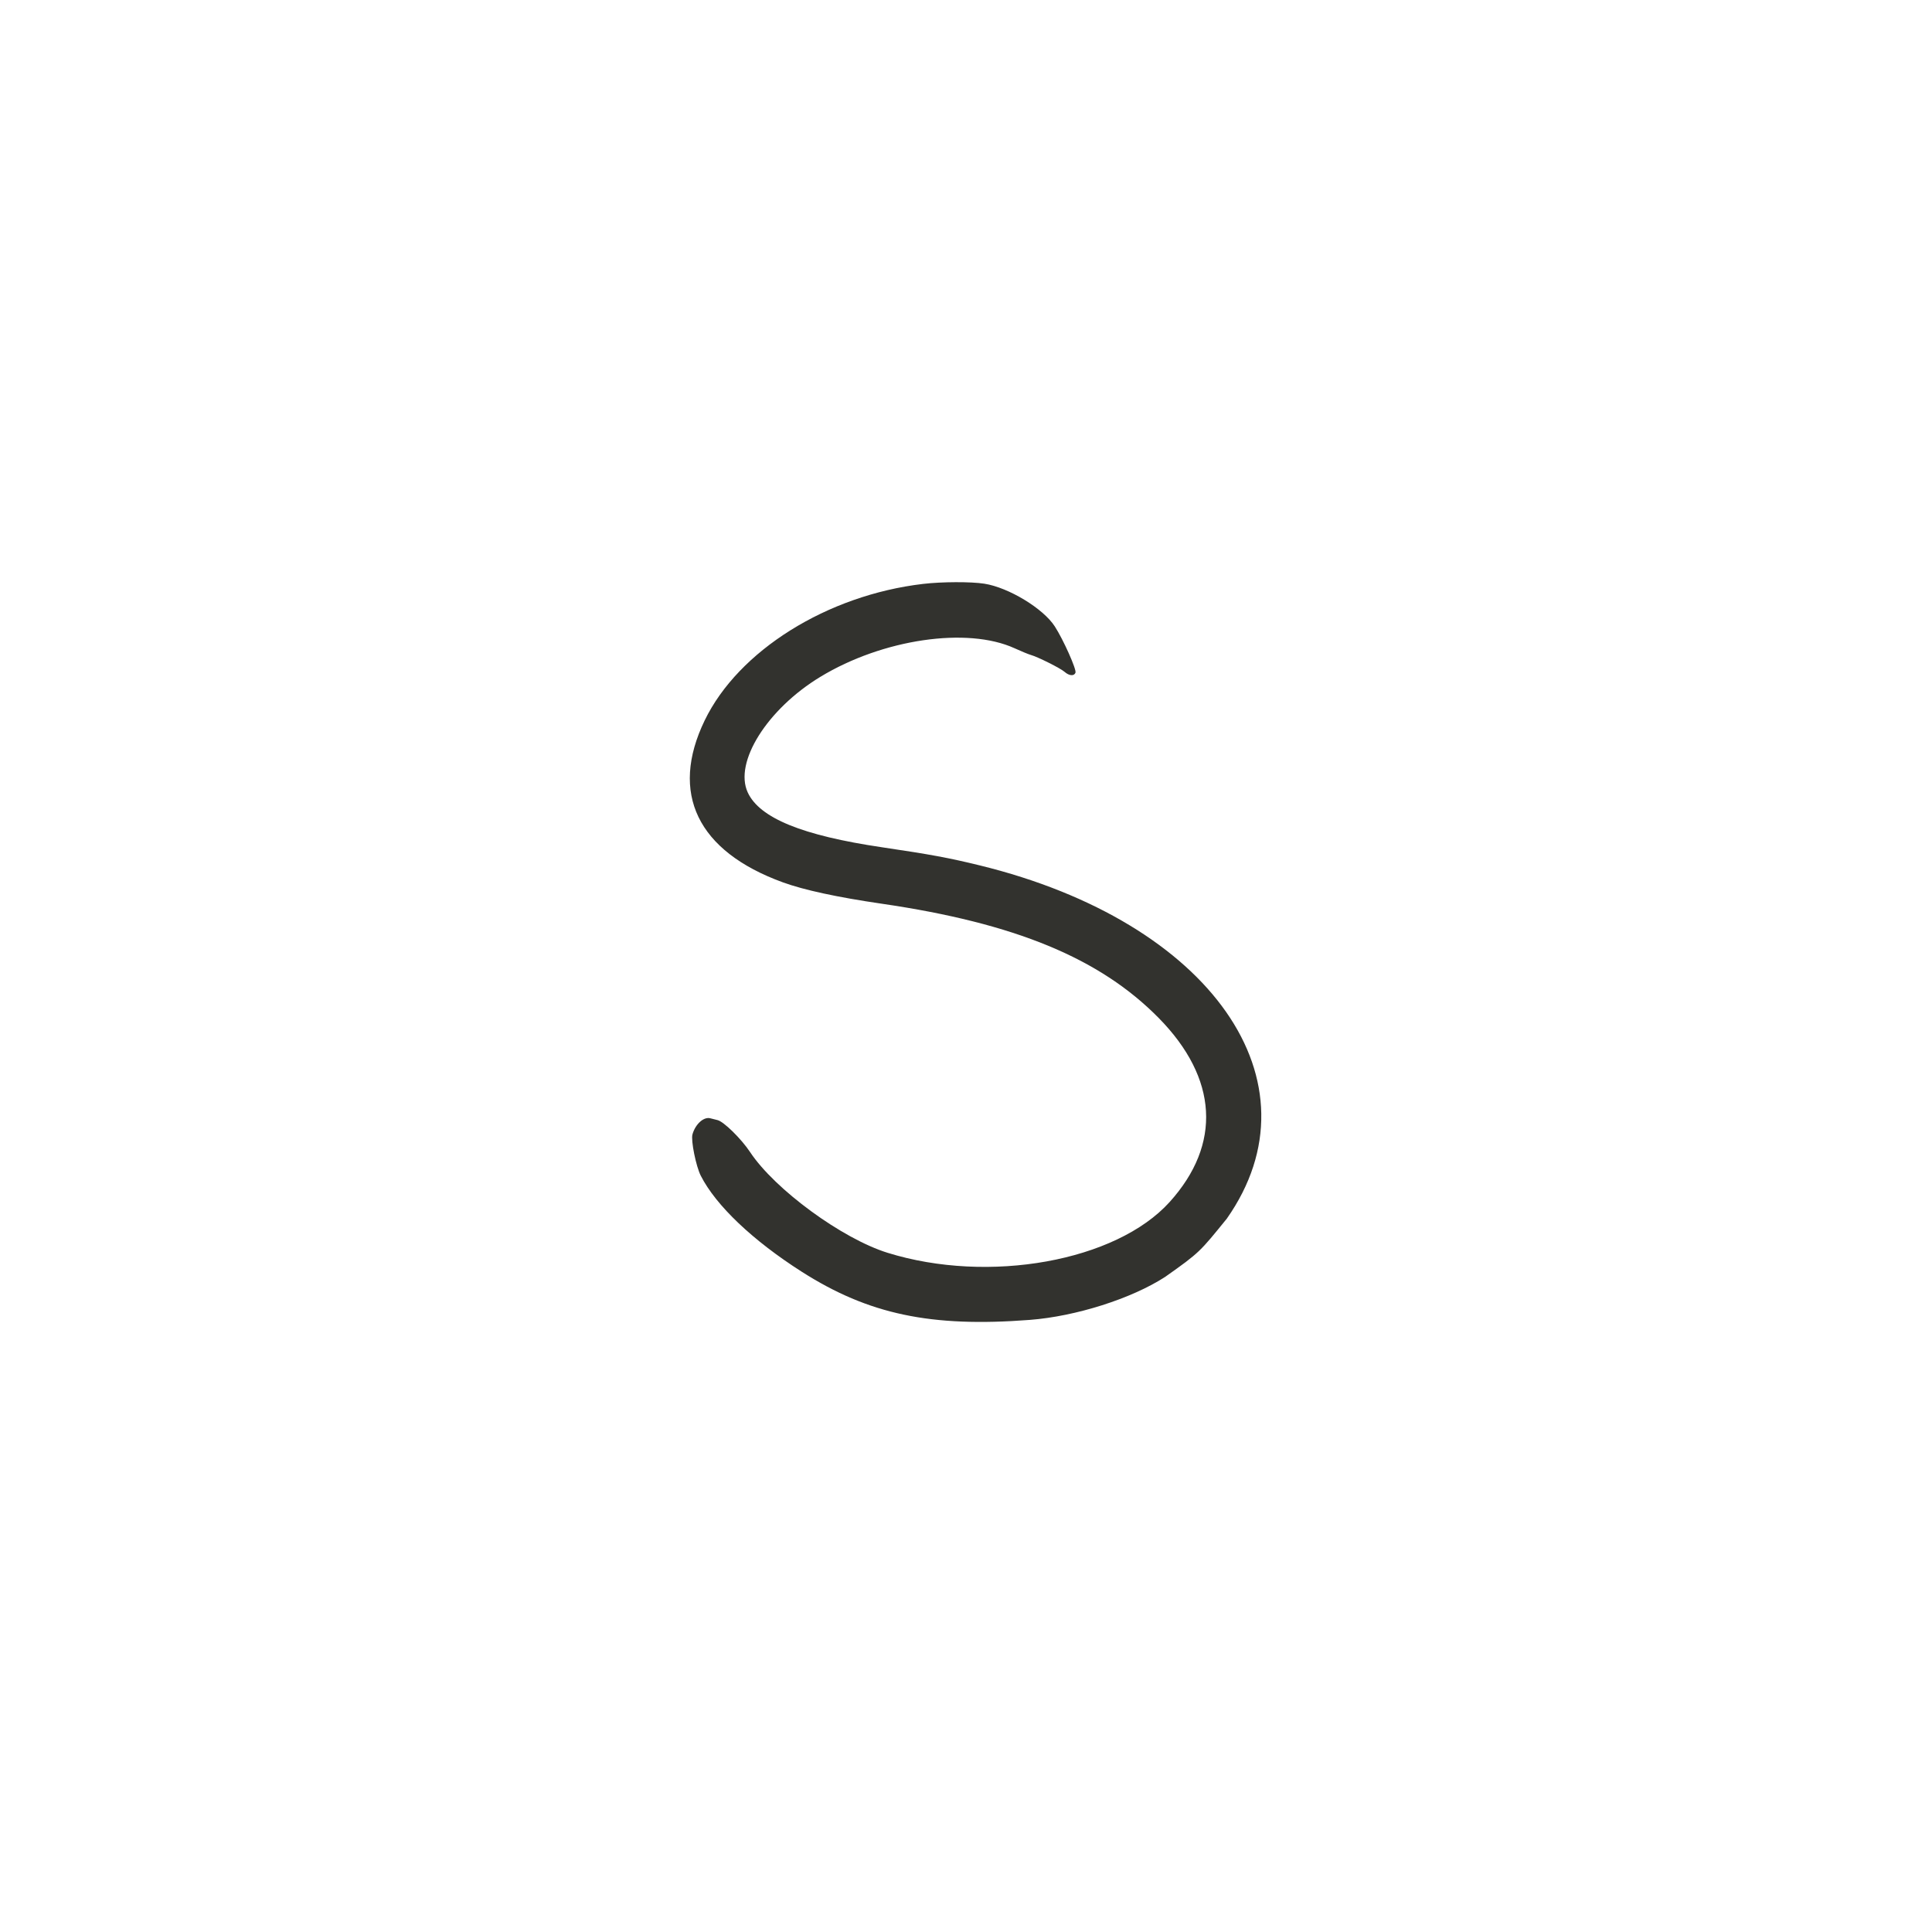
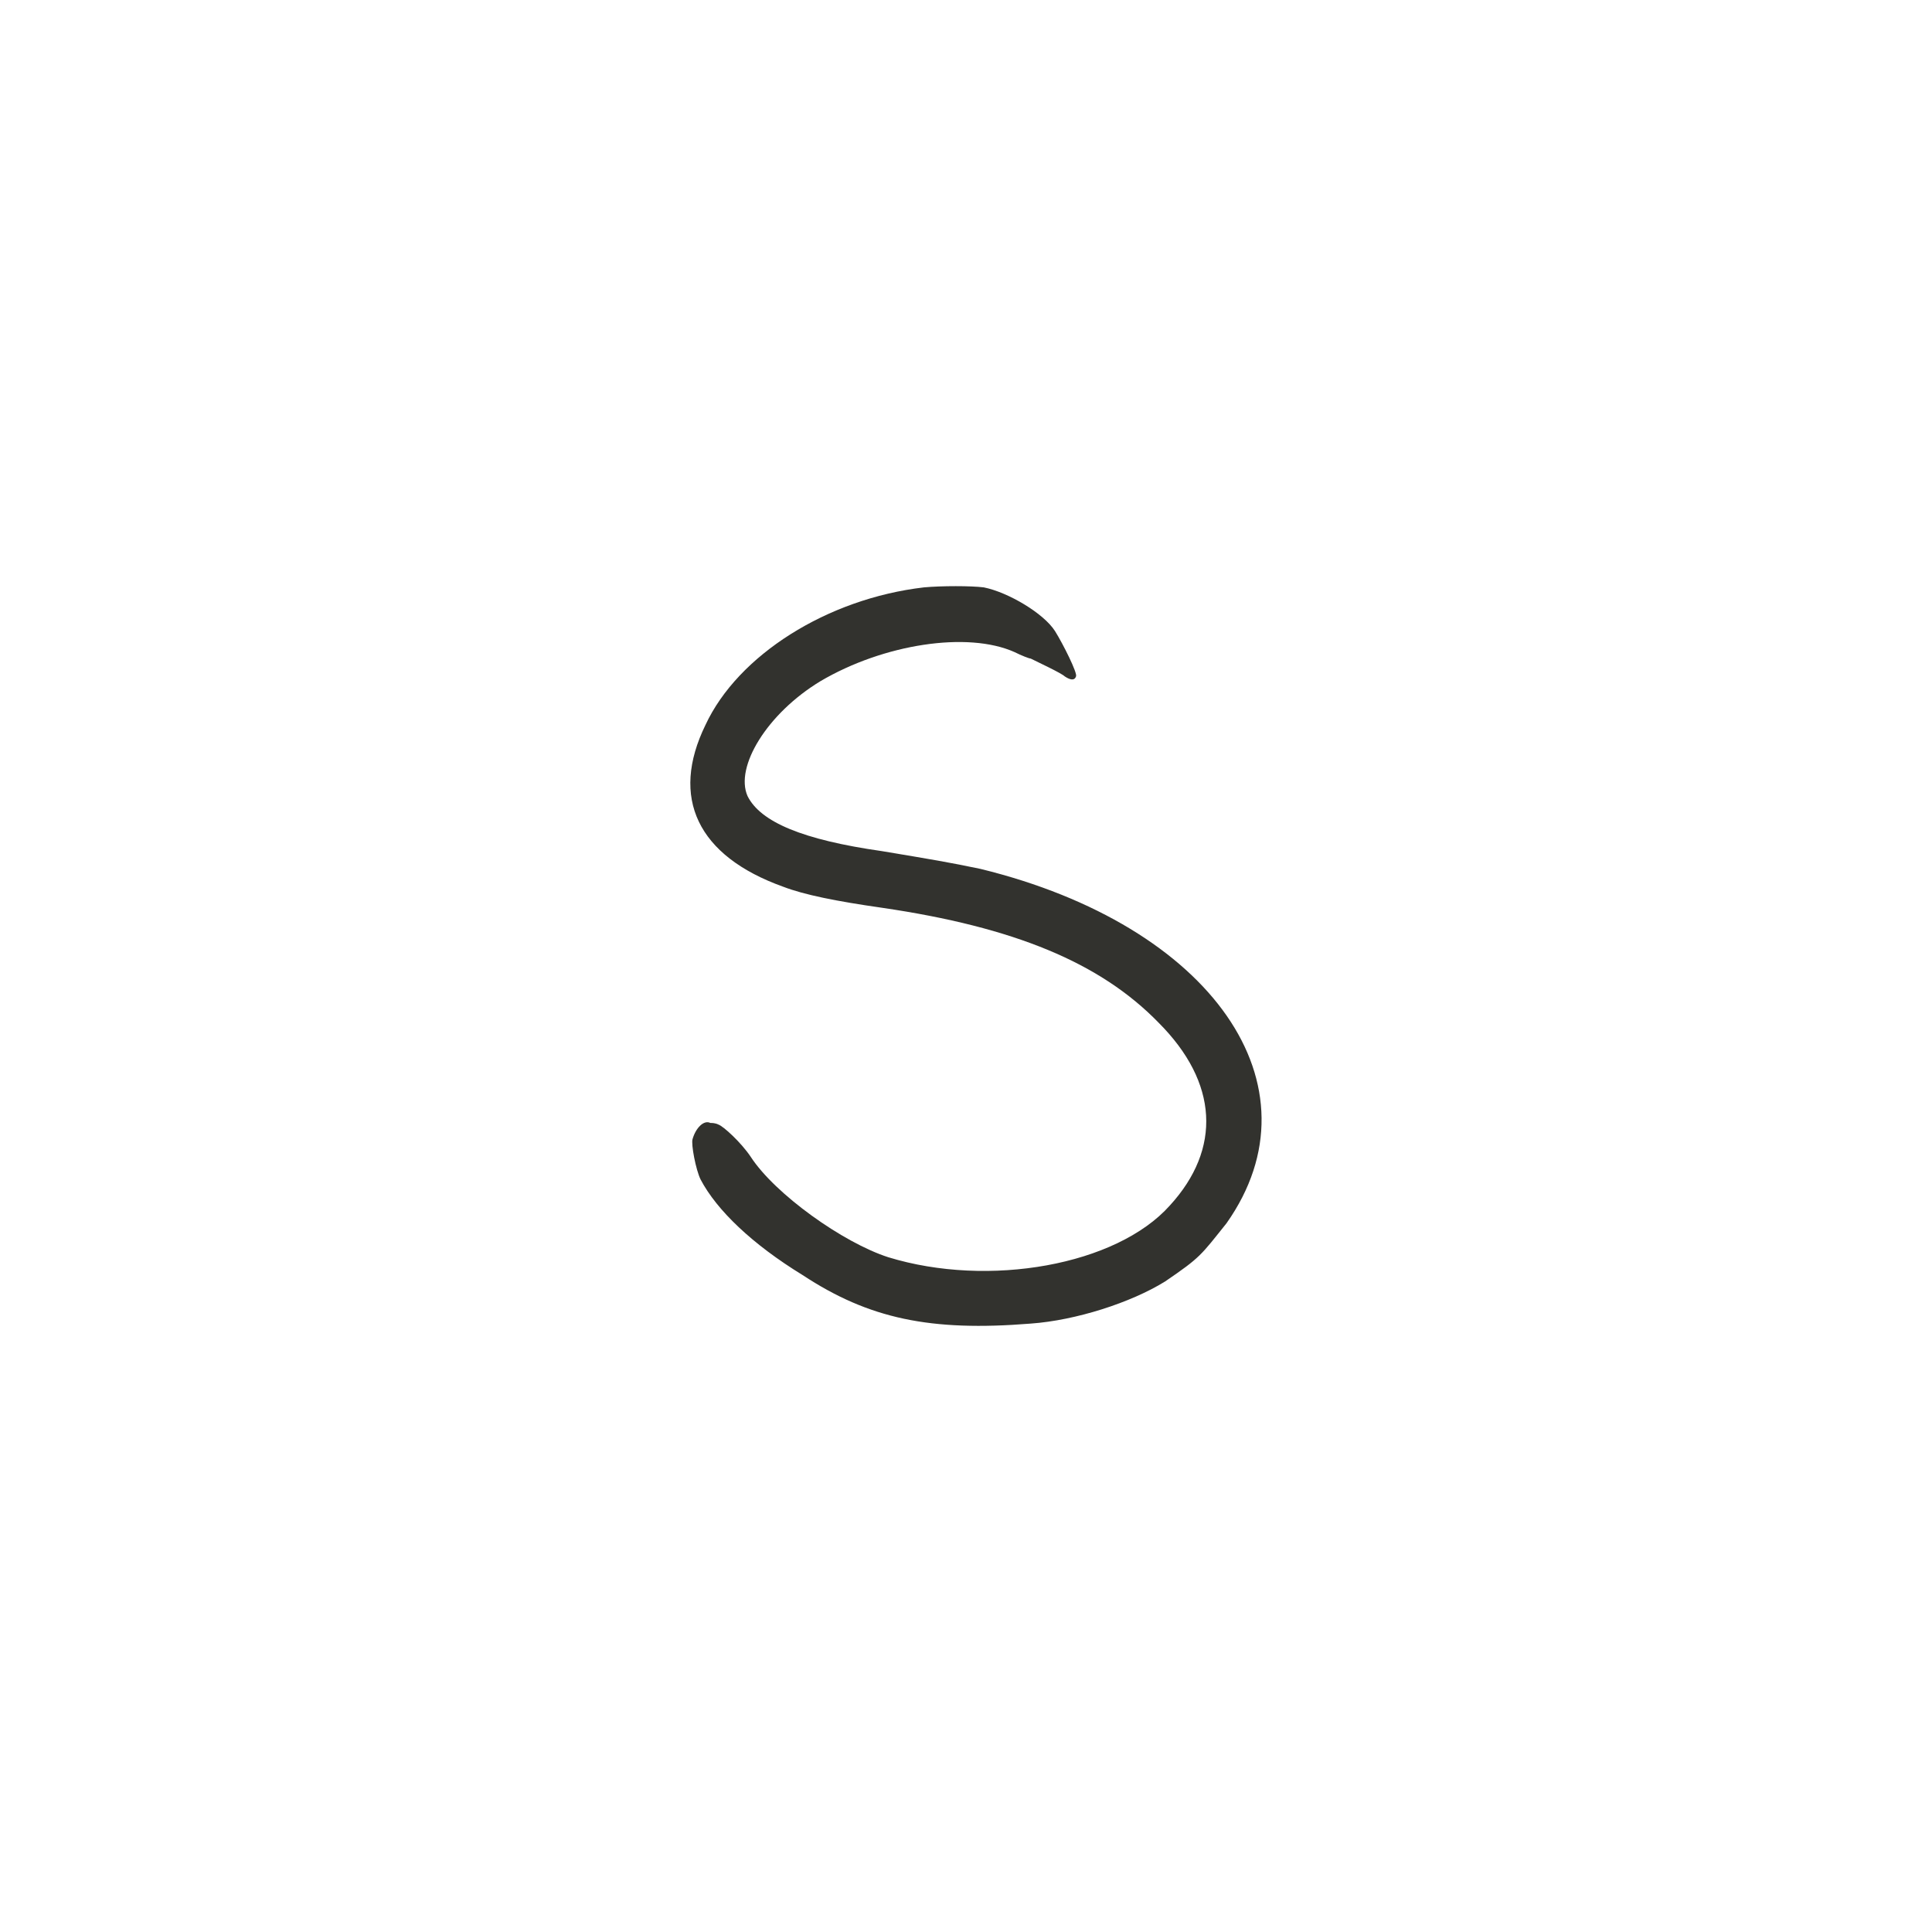
<svg xmlns="http://www.w3.org/2000/svg" viewBox="0 0 800 800" width="800" height="800">
-   <g transform="translate(400 395) scale(0.67 0.67) translate(-400 -395)">
-     <path fill="#32322e" d="M373.5 166.315C314.203 173.271 259.358 207.553 238.489 250.709 216.721 295.724 234.009 331.53 286.788 350.748 299.873 355.513 320.41 359.952 348 363.981 430.34 376.004 482.805 397.669 519.16 434.658 555.706 471.843 558.106 512.588 525.853 548.325 492.77 584.98 414.044 599.149 351.507 579.703 323.394 570.962 281.872 540.551 266.597 517.515 261.093 509.214 250.222 498.549 246.394 497.693 244.802 497.337 242.912 496.861 242.194 496.634 238.108 495.346 232.784 500.03 230.942 506.534 229.891 510.245 233.12 526.259 236.098 532.105 245.467 550.493 268.191 572.093 298.5 591.422 339.801 617.76 378.322 625.888 439.5 621.174 467.873 618.987 502.245 608.07 523 594.651 544.631 579.414 544.631 578.971 561.172 558.633 620.575 474.027 551.522 375.27 408.5 340.285 389.445 335.623 378.108 333.522 348 329.072 298.831 321.806 272.46 311.035 265.12 295.221 256.465 276.577 277.122 243.69 310.025 223.73 348.438 200.427 400.752 192.731 430 206.08 434.125 207.963 438.625 209.816 440 210.198 444.33 211.403 458.395 218.442 460.903 220.659 463.746 223.174 466.823 223.419 467.664 221.198 468.411 219.227 460.168 200.78 454.874 192.576 447.722 181.493 426.319 168.527 411.307 166.185 403.014 164.891 385.11 164.953 373.5 166.315" fill-rule="evenodd" />
+   <g transform="translate(400 400) scale(0.67 0.67) translate(-400 -400)">
+     <path fill="#32322e" d="M374 166c-60 7-115 42-135 85-22 45-5 81 48 100 13 5 33 9 61 13 82 12 135 34 171 71 37 37 39 78 7 113-33 37-112 51-174 32-28-9-70-39-85-62-6-9-17-19-20-20-2-1-4-1-5-1-4-2-9 3-11 10-1 3 2 19 5 25 10 19 32 40 63 59 41 27 79 35 141 30 28-2 62-13 83-26 22-15 22-16 38-36 60-85-9-184-152-219-19-4-31-6-61-11-49-7-75-18-83-34-8-18 12-51 45-71 39-23 91-31 120-18 4 2 9 4 10 4 4 2 19 9 21 11 3 2 6 3 7 0 1-2-8-20-13-28-7-11-29-24-44-27-8-1-26-1-37 0Z" fill-rule="evenodd" />
  </g>
</svg>
